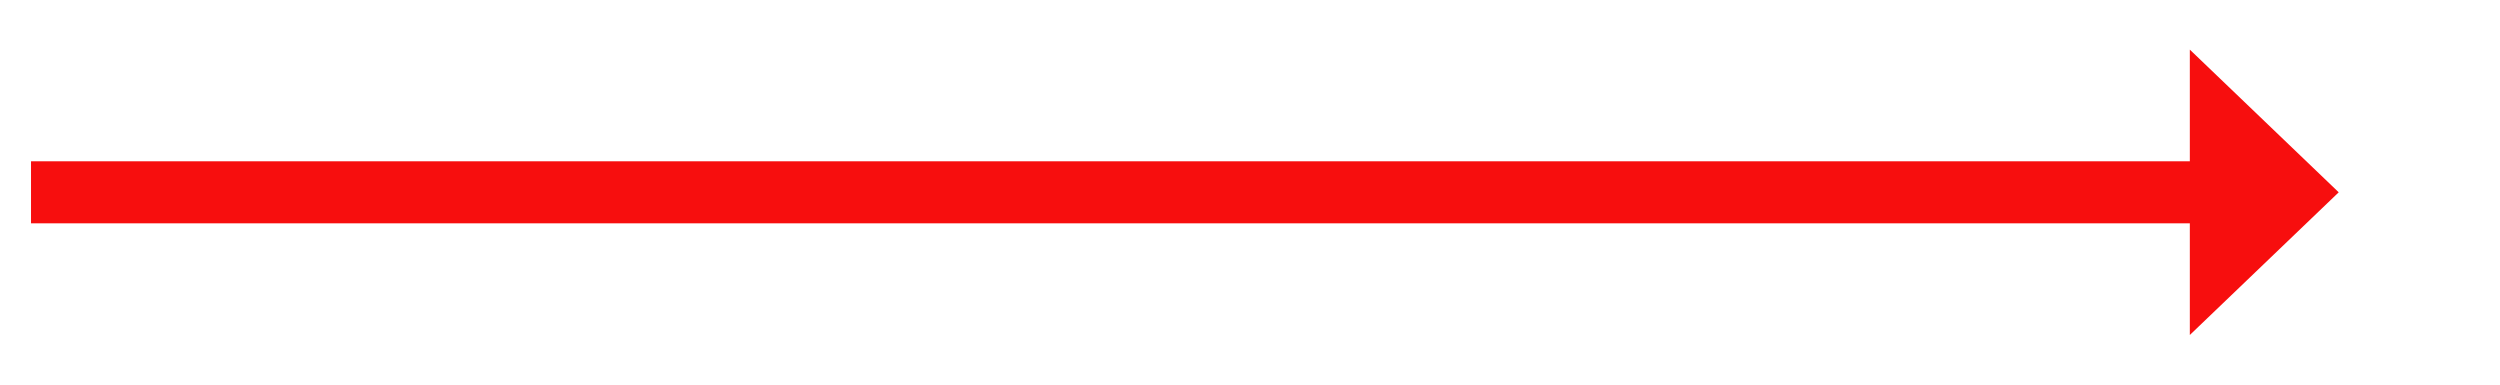
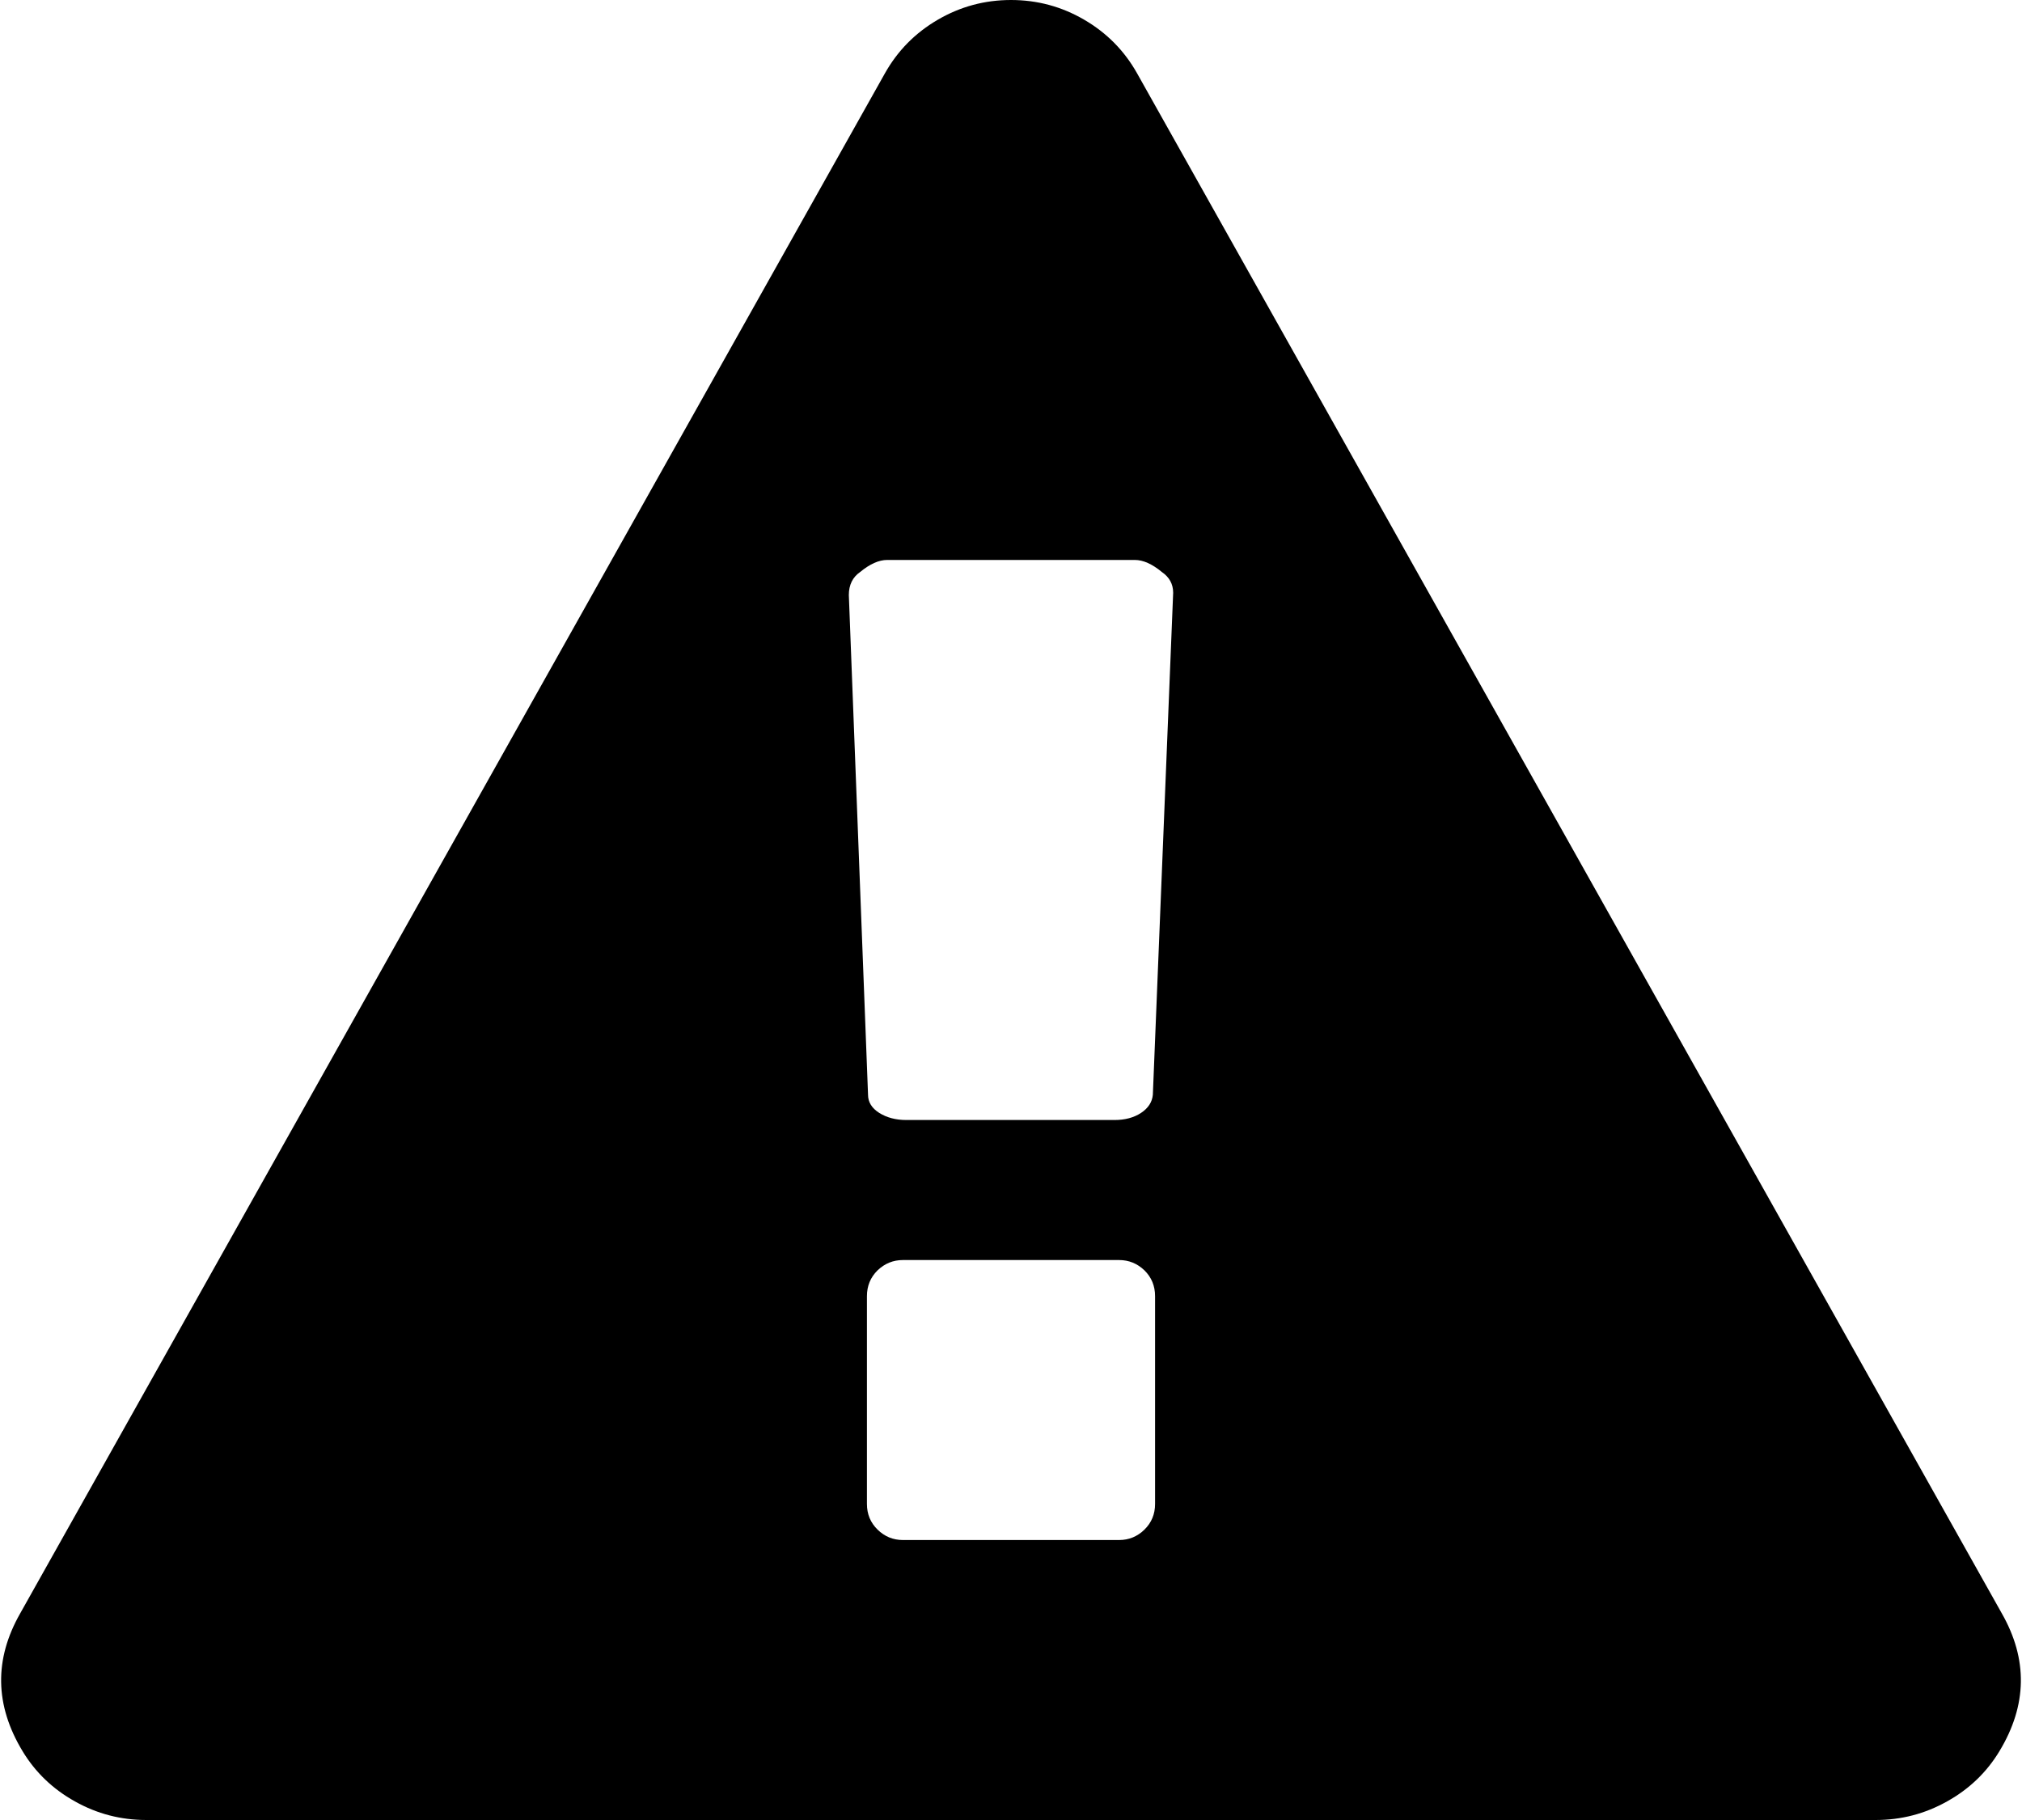
- <svg xmlns="http://www.w3.org/2000/svg" version="1.1" width="201.5px" height="31px">
-   <g transform="matrix(1 0 0 1 -944.5 -4949 )">
-     <path d="M 1121 4976  L 1133 4964.5  L 1121 4953  L 1121 4976  Z " fill-rule="nonzero" fill="#f70e0e" stroke="none" />
-     <path d="M 947 4964.5  L 1124 4964.5  " stroke-width="5" stroke="#f70e0e" fill="none" />
+ <svg xmlns="http://www.w3.org/2000/svg" version="1.1" width="20px" height="18px">
+   <g transform="matrix(1 0 0 1 -1745 -5001 )">
+     <path d="M 11.32 15.128  C 11.39 15.059  11.425 14.975  11.425 14.874  L 11.425 12.819  C 11.425 12.718  11.39 12.633  11.32 12.564  C 11.249 12.496  11.166 12.462  11.069 12.462  L 8.931 12.462  C 8.834 12.462  8.751 12.496  8.68 12.564  C 8.61 12.633  8.575 12.718  8.575 12.819  L 8.575 14.874  C 8.575 14.975  8.61 15.059  8.68 15.128  C 8.751 15.197  8.834 15.231  8.931 15.231  L 11.069 15.231  C 11.166 15.231  11.249 15.197  11.32 15.128  Z M 11.286 11.007  C 11.357 10.96  11.396 10.9  11.403 10.828  L 11.604 5.863  C 11.604 5.776  11.566 5.708  11.492 5.657  C 11.396 5.578  11.307 5.538  11.225 5.538  L 8.775 5.538  C 8.693 5.538  8.604 5.578  8.508 5.657  C 8.434 5.708  8.396 5.784  8.396 5.885  L 8.586 10.828  C 8.586 10.9  8.623 10.96  8.697 11.007  C 8.771 11.053  8.86 11.077  8.964 11.077  L 11.024 11.077  C 11.128 11.077  11.216 11.053  11.286 11.007  Z M 10.724 0.195  C 10.947 0.325  11.121 0.501  11.247 0.725  L 19.8 15.956  C 20.059 16.41  20.052 16.864  19.777 17.319  C 19.651 17.528  19.478 17.694  19.259 17.816  C 19.04 17.939  18.805 18  18.552 18  L 1.448 18  C 1.195 18  0.96 17.939  0.741 17.816  C 0.522 17.694  0.349 17.528  0.223 17.319  C -0.052 16.864  -0.059 16.41  0.2 15.956  L 8.753 0.725  C 8.879 0.501  9.053 0.325  9.276 0.195  C 9.499 0.065  9.74 0  10 0  C 10.26 0  10.501 0.065  10.724 0.195  Z " fill-rule="nonzero" fill="#000000" stroke="none" transform="matrix(1 0 0 1 1745 5001 )" />
  </g>
</svg>
